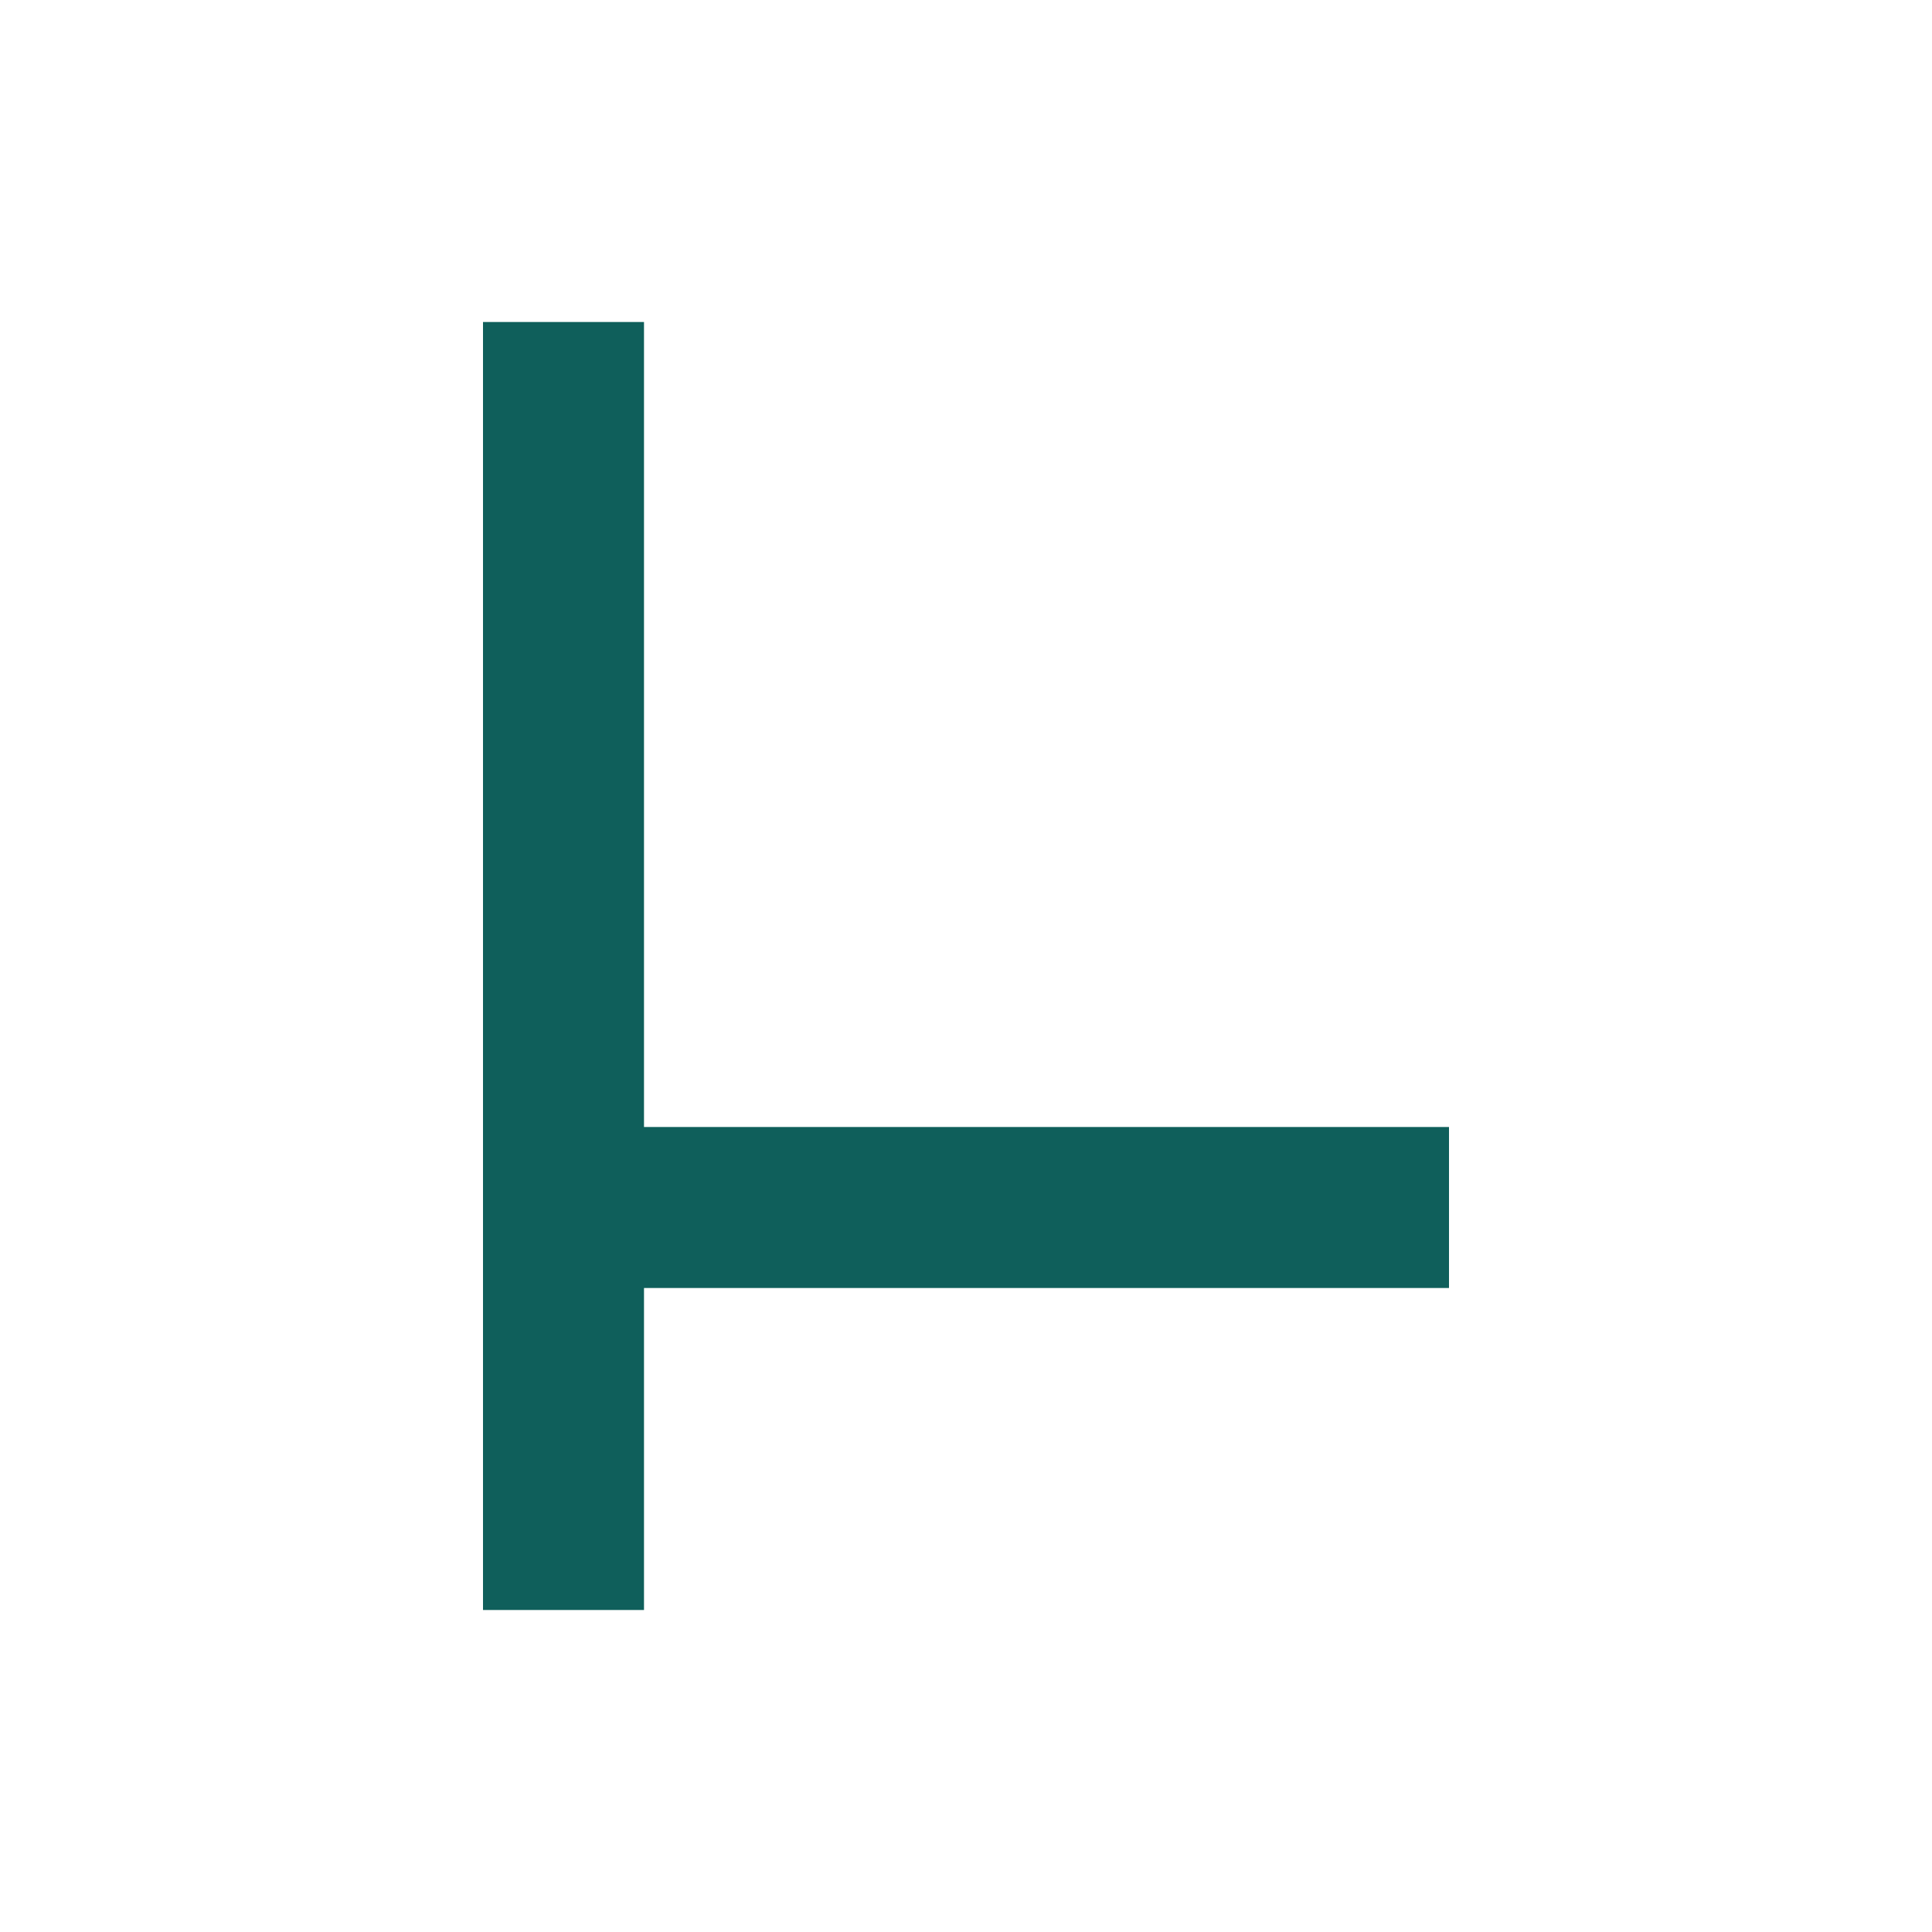
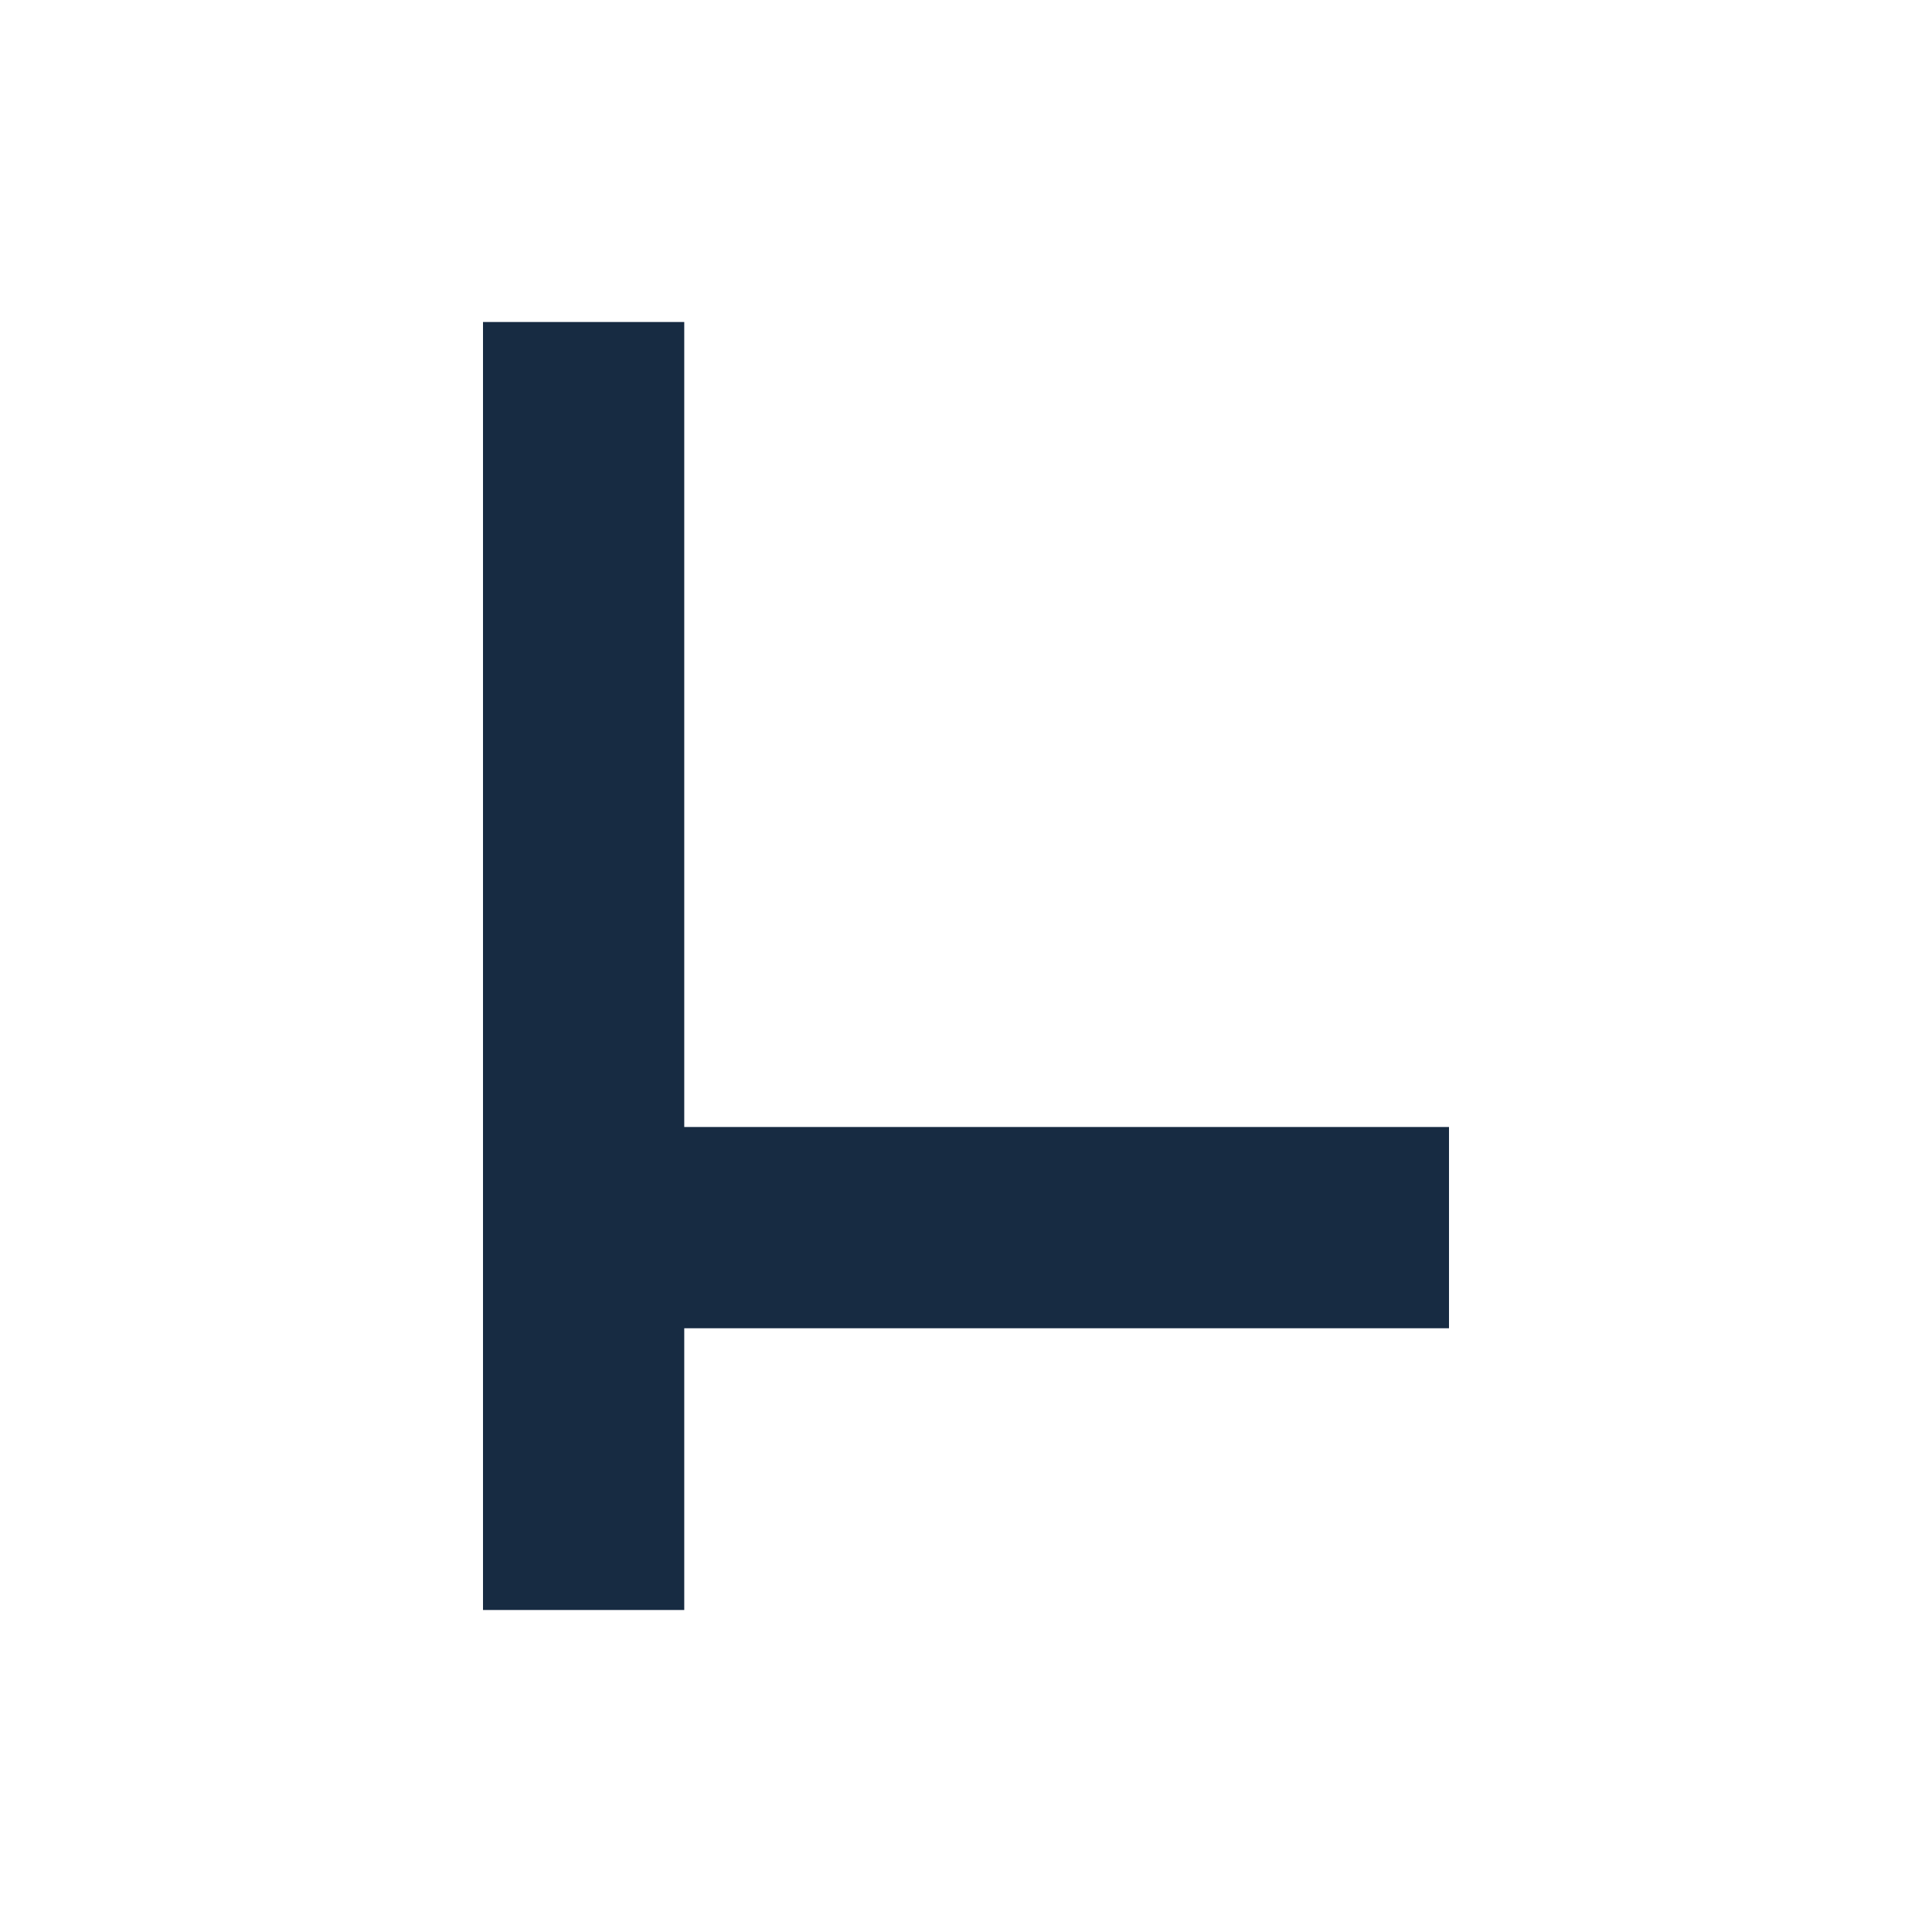
<svg xmlns="http://www.w3.org/2000/svg" viewBox="0 0 24 24" width="24" height="24" role="img" aria-hidden="true">
-   <rect x="6" y="4" width="2" height="16" fill="#0f5f5b" />
-   <rect x="6" y="14" width="12" height="2" fill="#0f5f5b" />
+   <rect x="6" y="4" width="2.5" height="16" fill="#172b42" />
+   <rect x="6" y="14" width="12" height="2.5" fill="#172b42" />
</svg>
